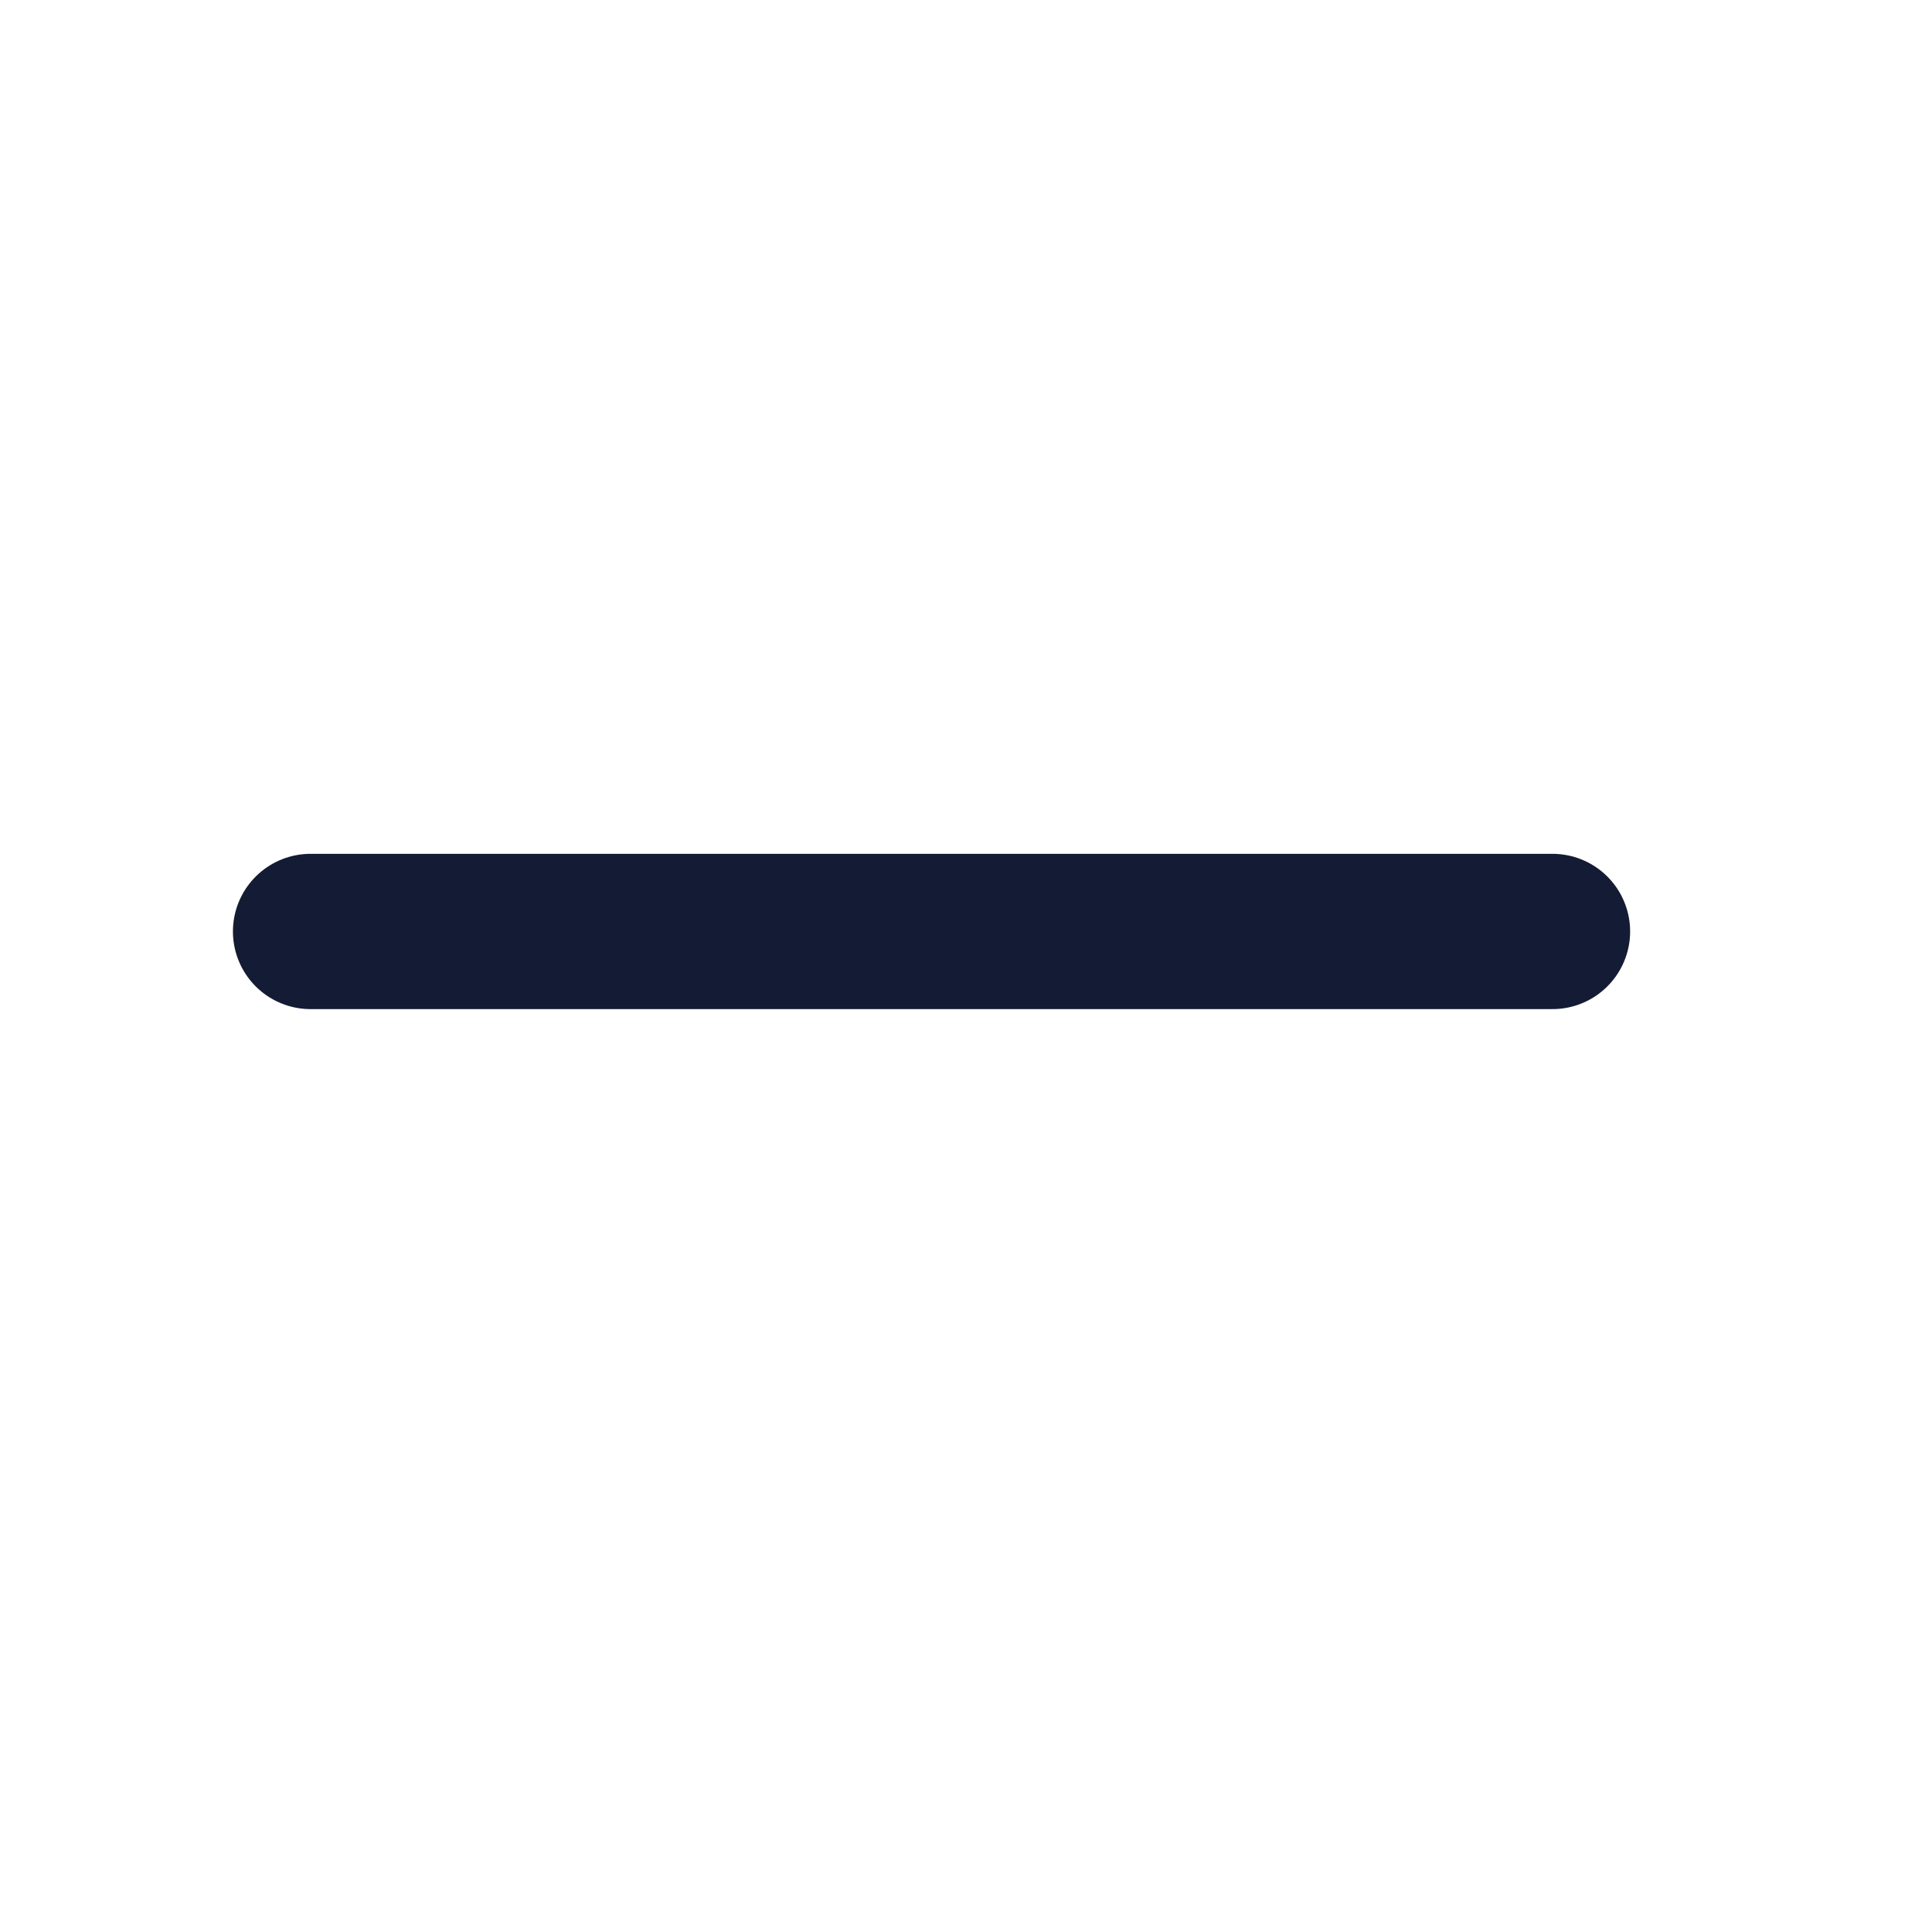
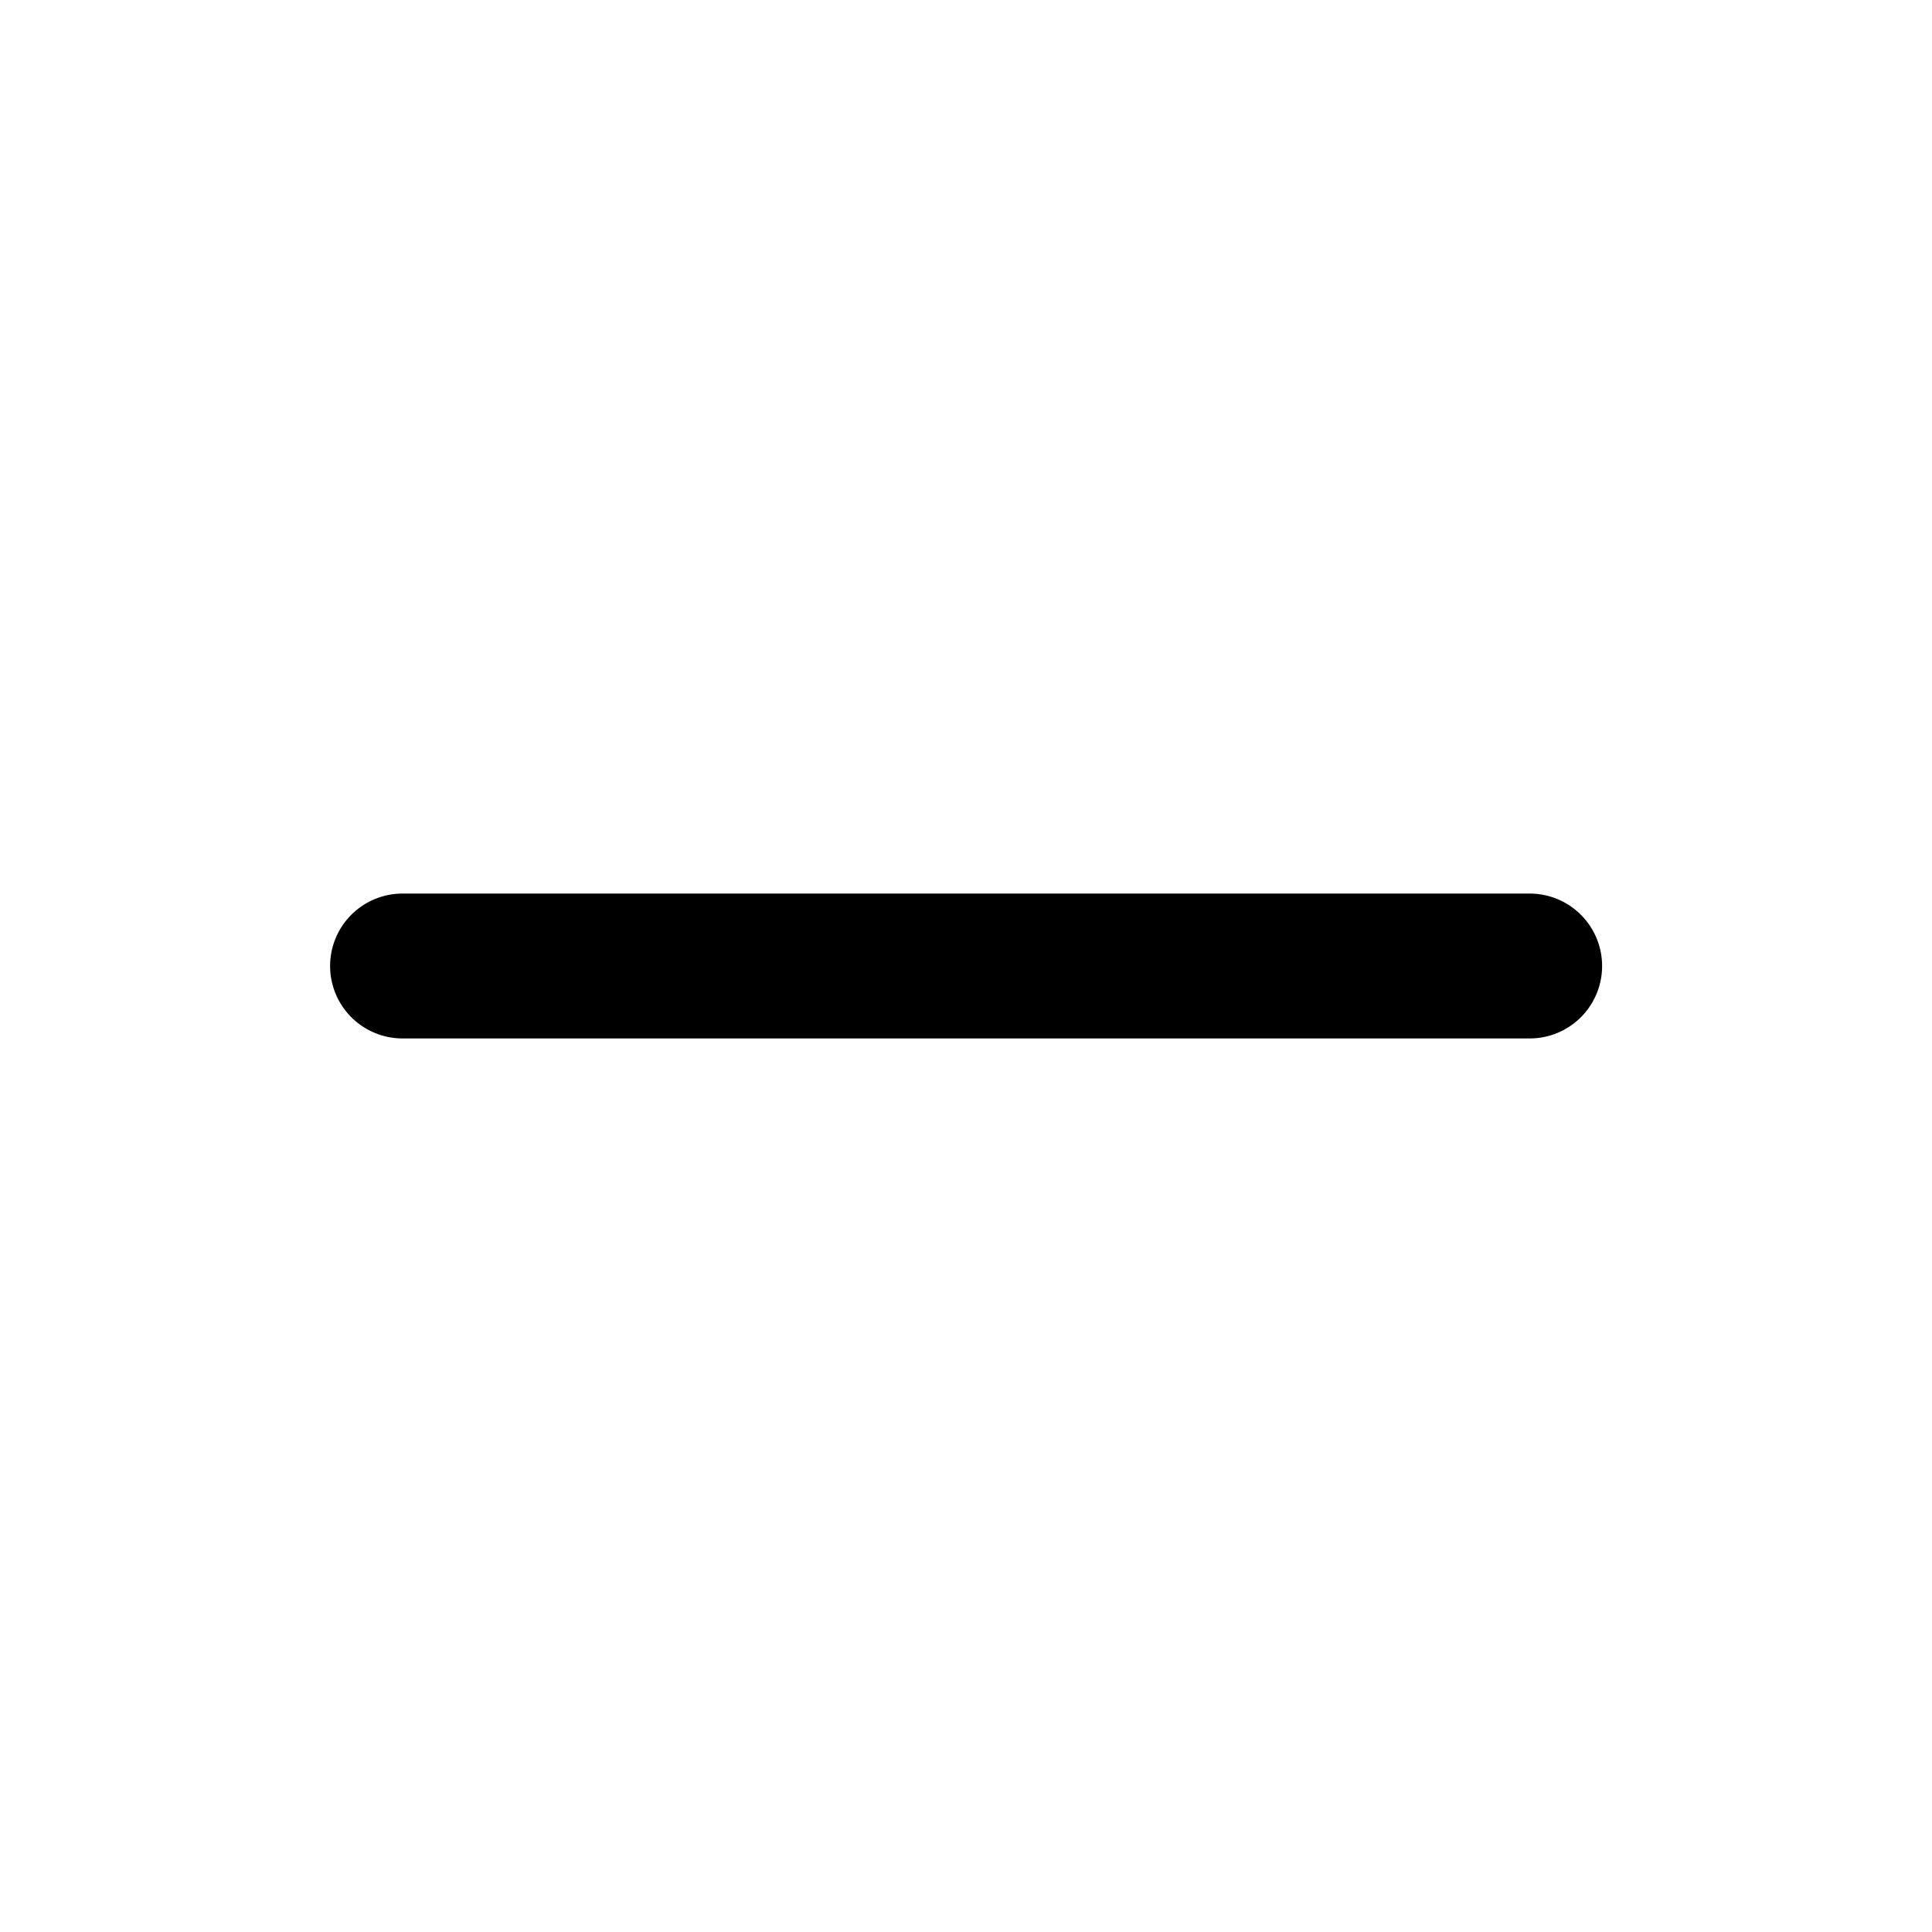
- <svg xmlns="http://www.w3.org/2000/svg" width="16" height="16" viewBox="0 0 16 16" fill="none">
-   <path d="M12.857 7.714H2.572" stroke-width="1.286" stroke-linecap="round" stroke-linejoin="round" stroke="#141B34" />
+ <svg xmlns="http://www.w3.org/2000/svg" width="20" height="20" viewBox="0 0 20 20" fill="none">
+   <path d="M15.835 10H4.167" stroke-width="1.5" stroke-linecap="round" stroke-linejoin="round" stroke="currentColor" />
</svg>
